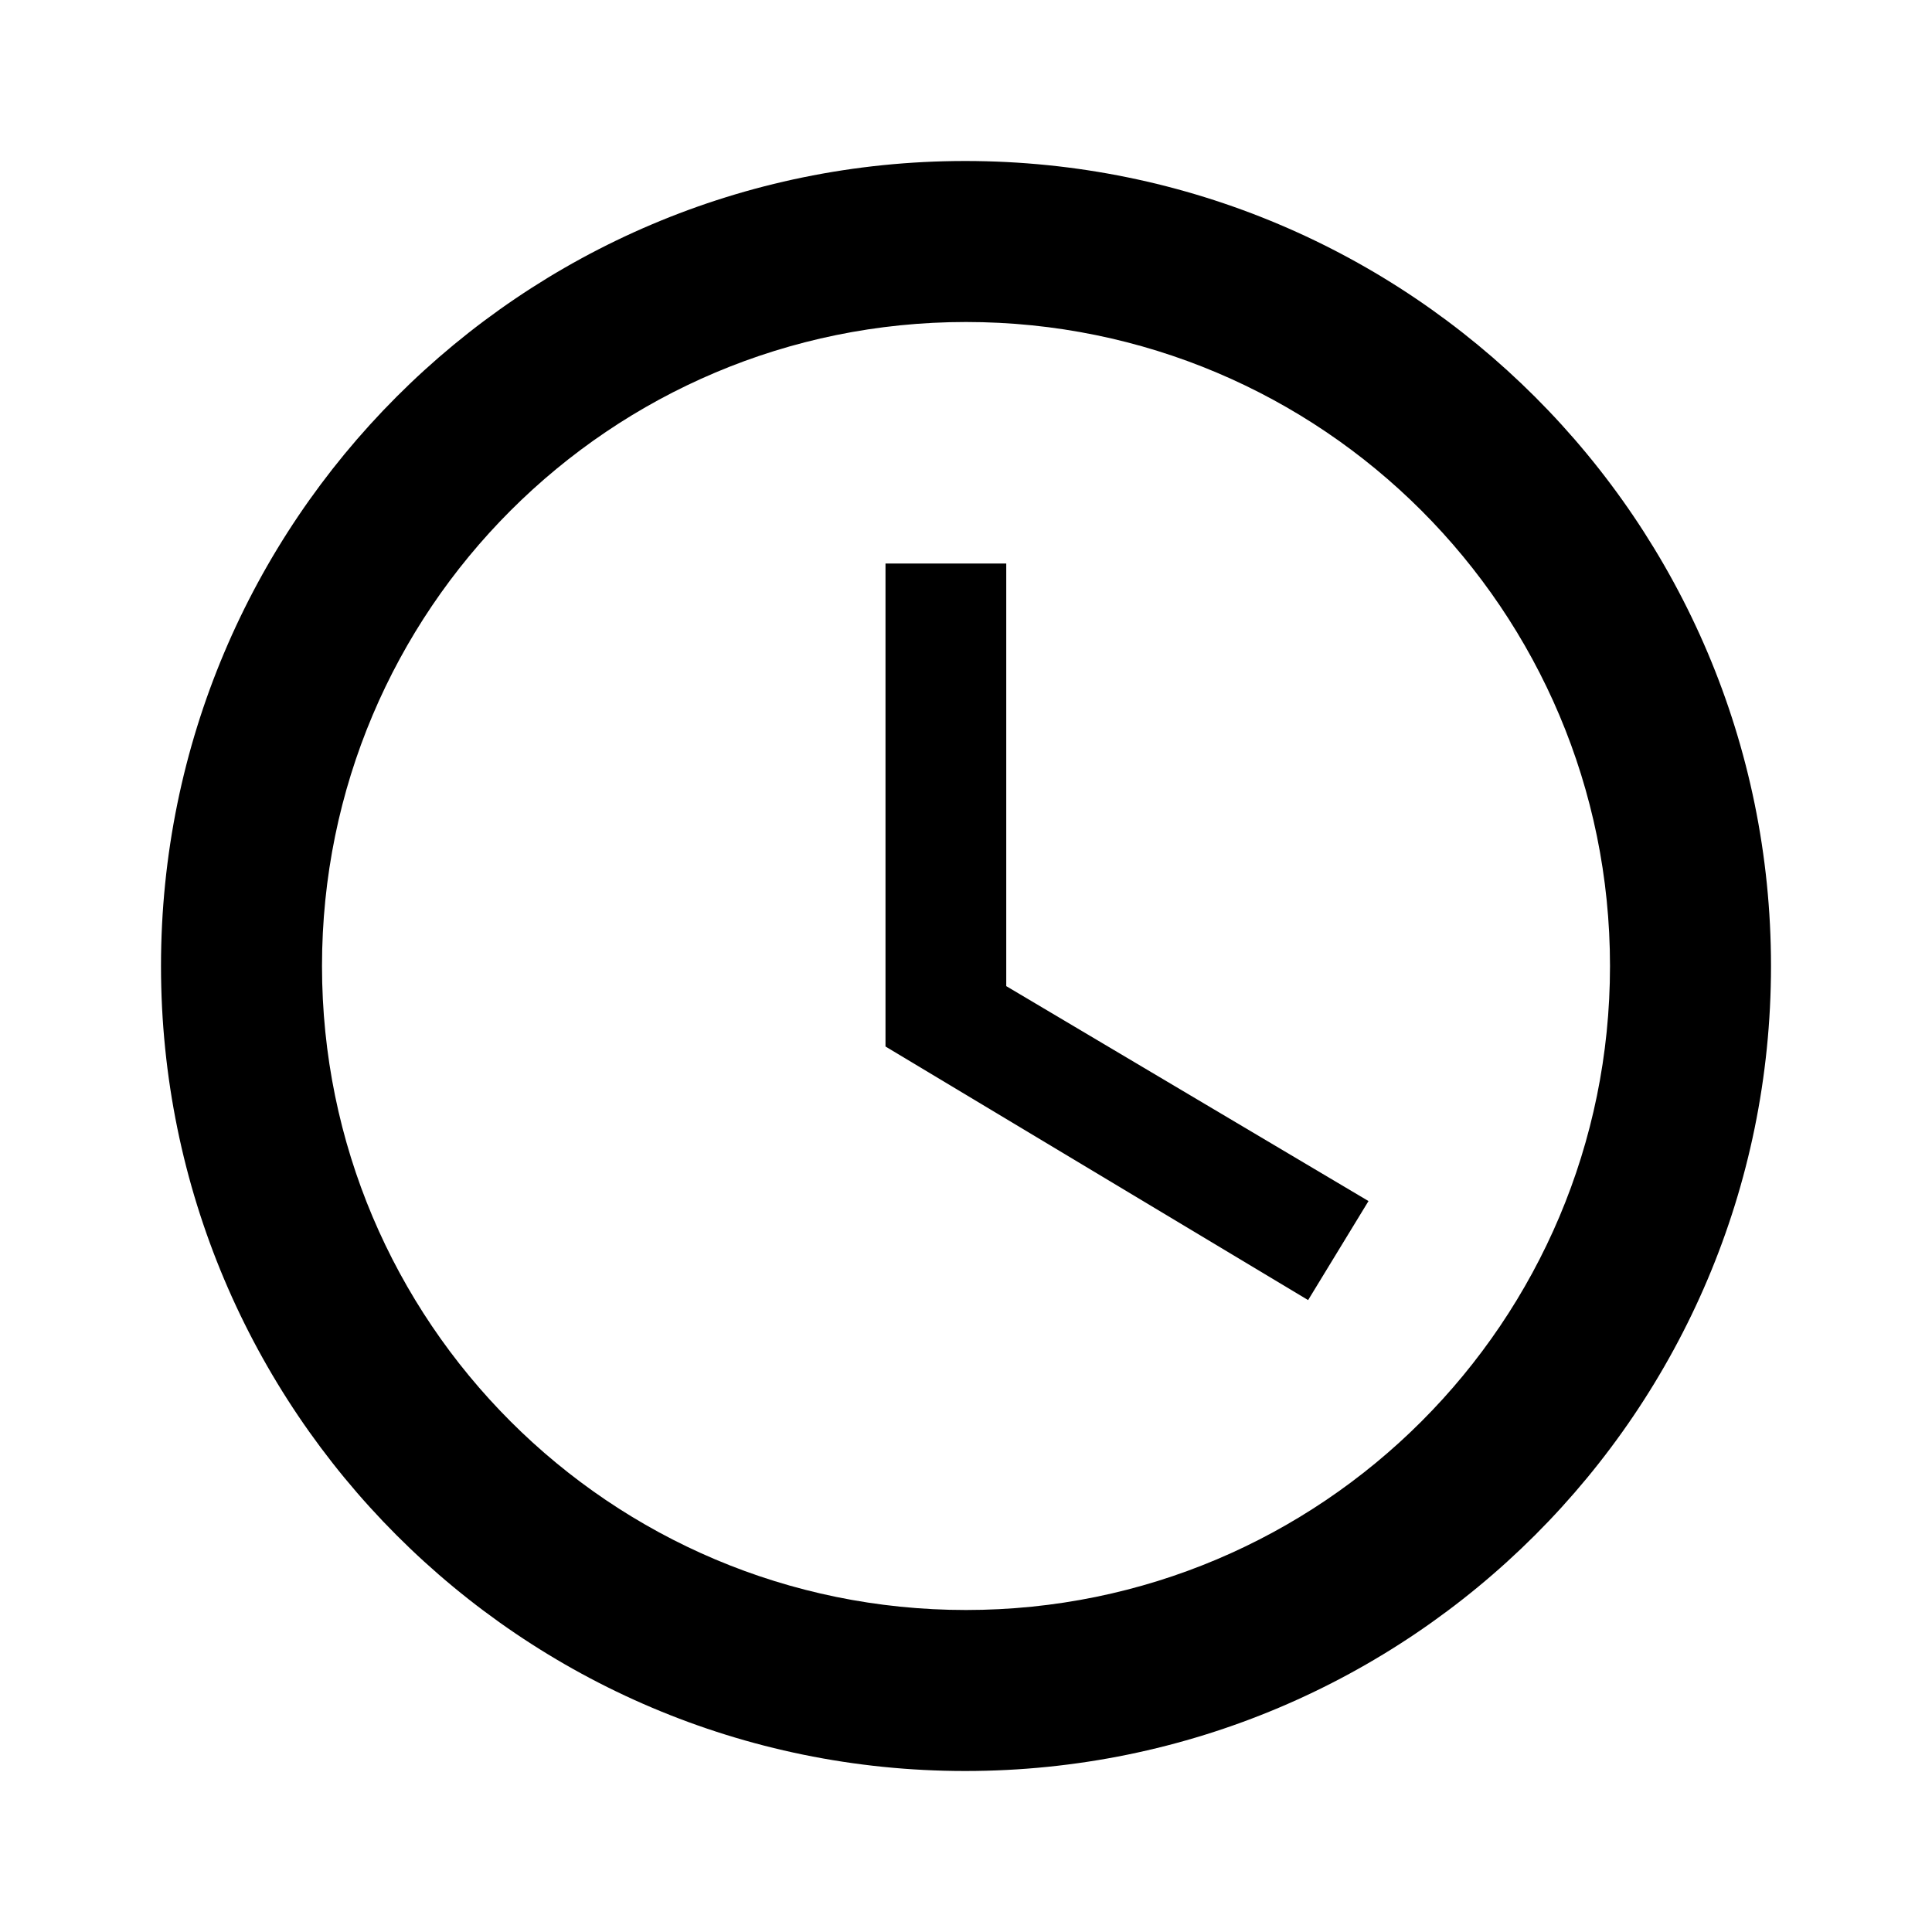
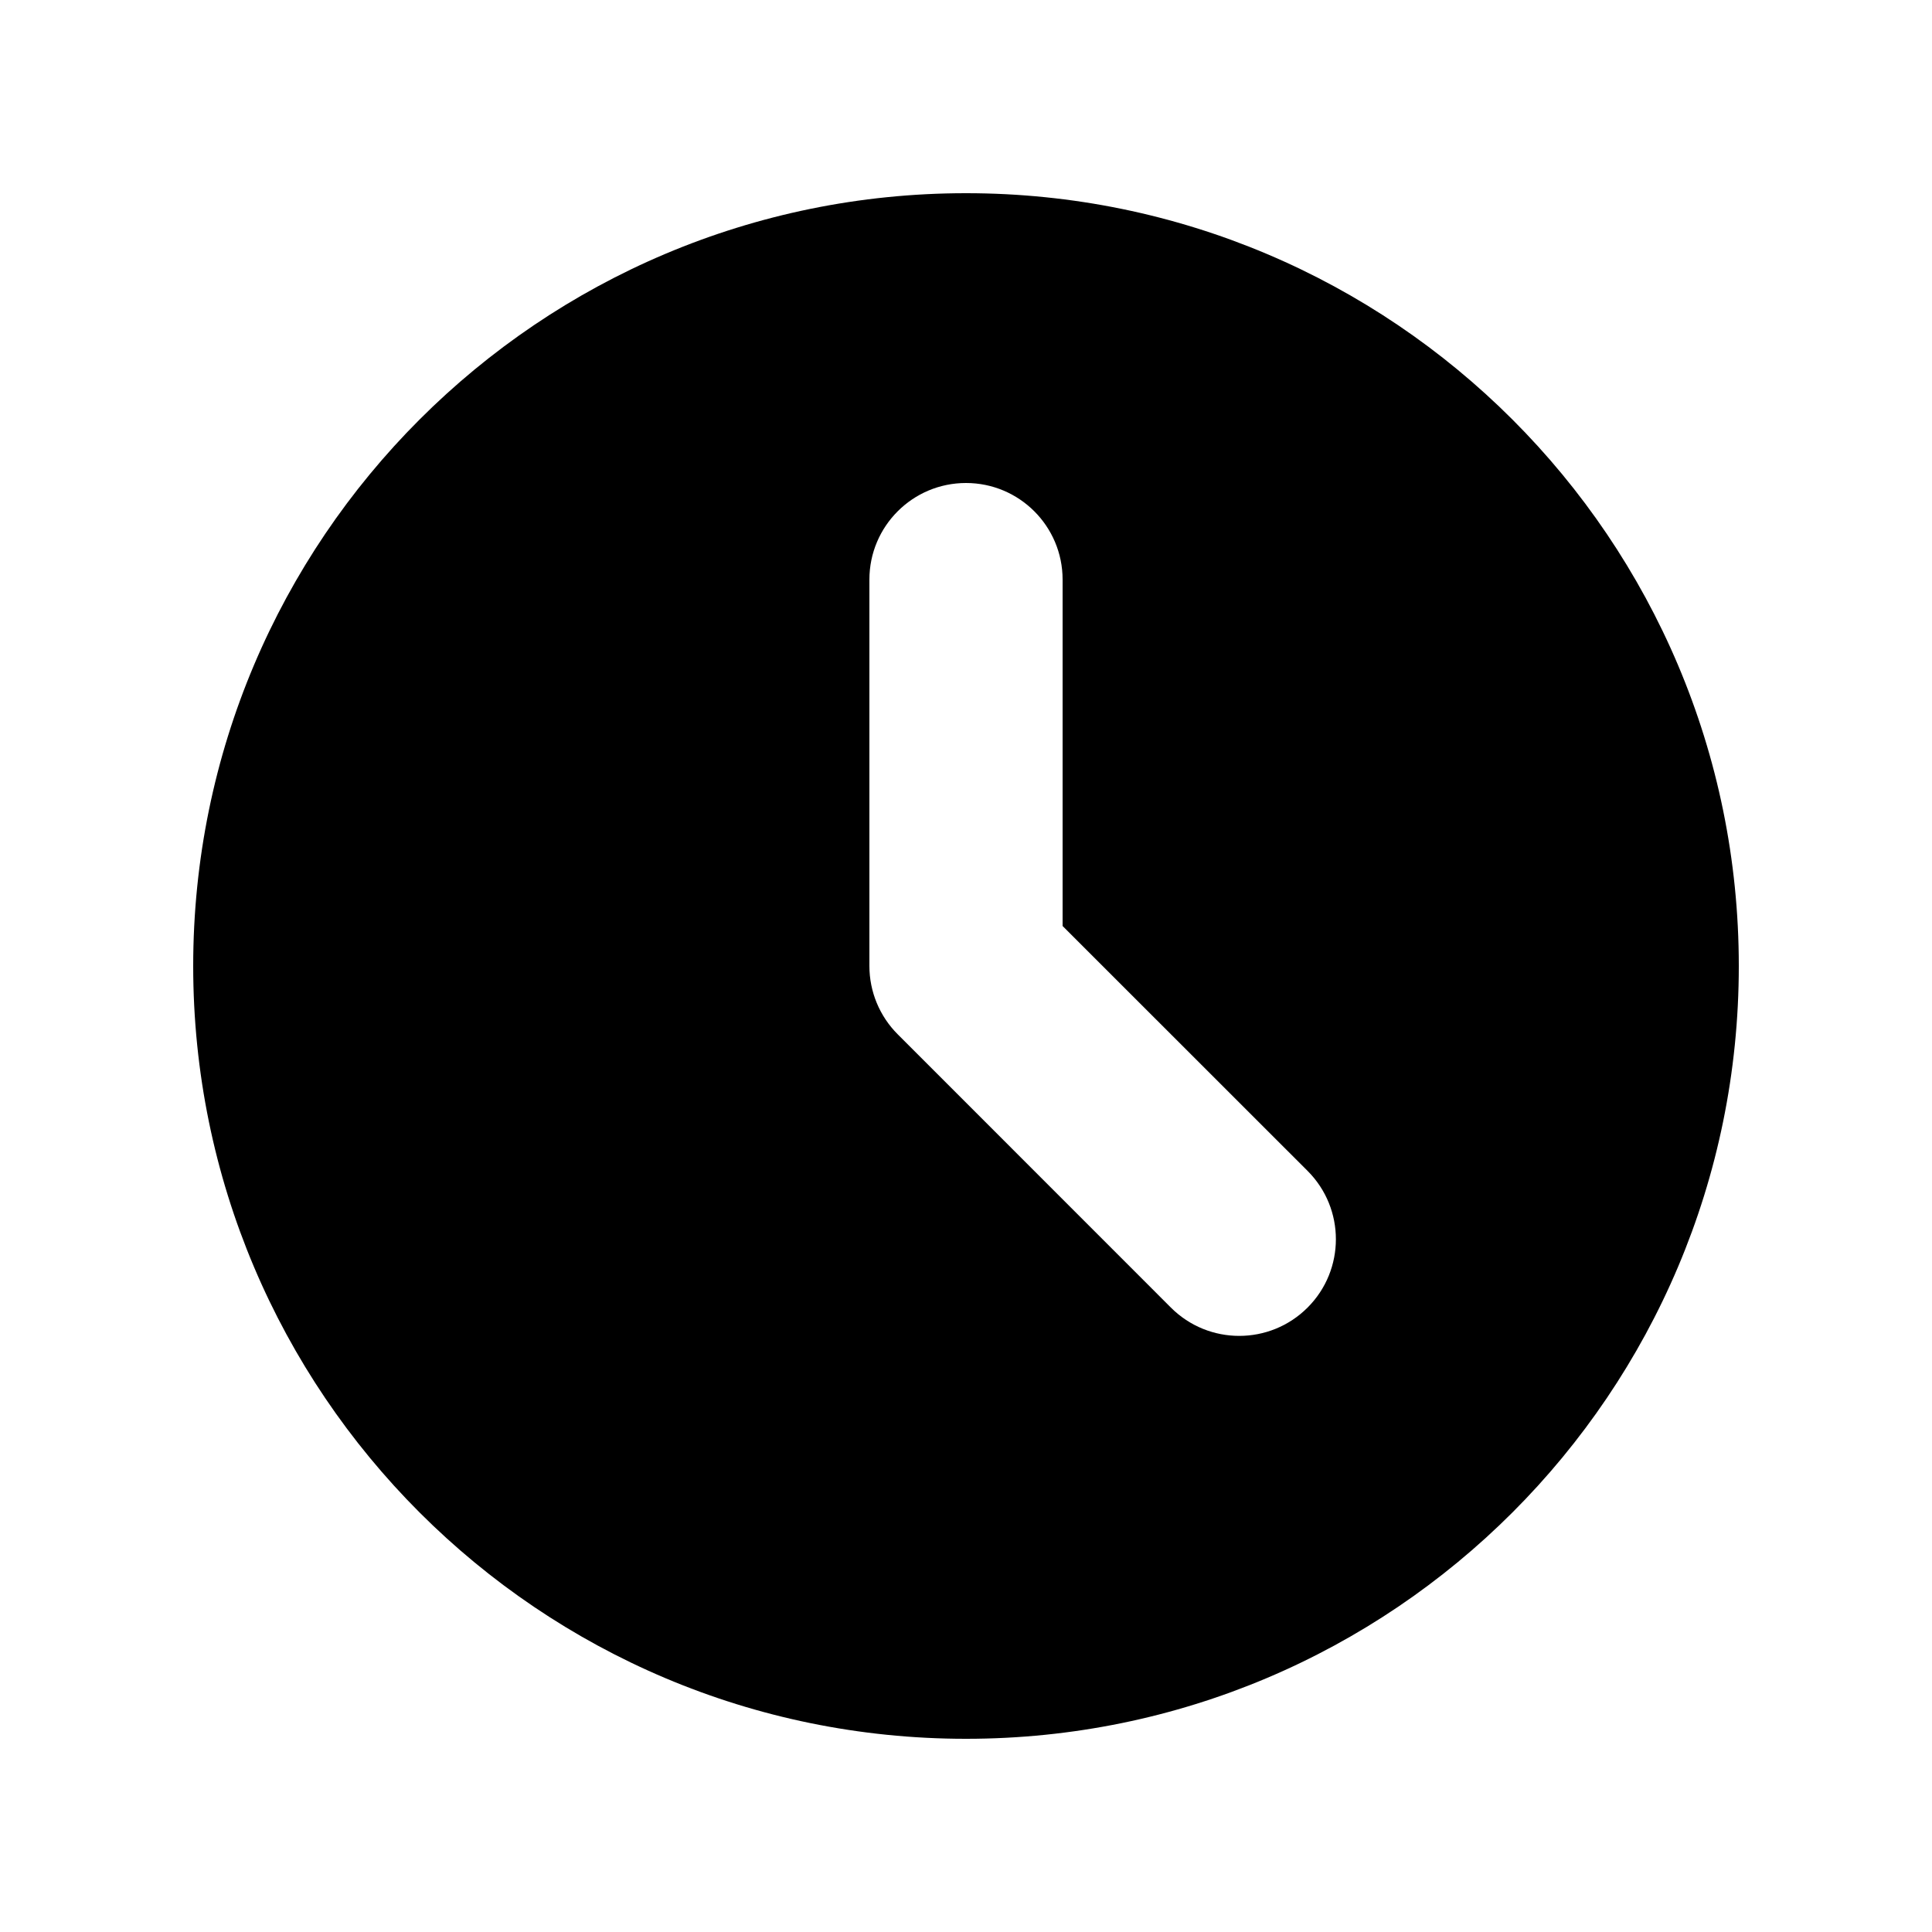
- <svg xmlns="http://www.w3.org/2000/svg" height="24" viewBox="0 0 24 24" width="24">
-   <path fill="currentColor" d="M11.99 2C6.47 2 2 6.48 2 12s4.47 10 9.99 10C17.52 22 22 17.52 22 12S17.52 2 11.99 2zM12 20c-4.42 0-8-3.58-8-8s3.58-8 8-8 8 3.58 8 8-3.58 8-8 8z" />
-   <path d="M0 0h24v24H0z" fill="none" />
-   <path fill="currentColor" d="M12.5 7H11v6l5.25 3.15.75-1.23-4.5-2.67z" />
+ <svg xmlns="http://www.w3.org/2000/svg" viewBox="0 0 20 20" fill="currentColor">
+   <path fill-rule="evenodd" d="M10 18a8 8 0 100-16 8 8 0 000 16zm1-12a1 1 0 10-2 0v4a1 1 0 00.293.707l2.828 2.829a1 1 0 101.415-1.415L11 9.586V6z" clip-rule="evenodd" />
</svg>
